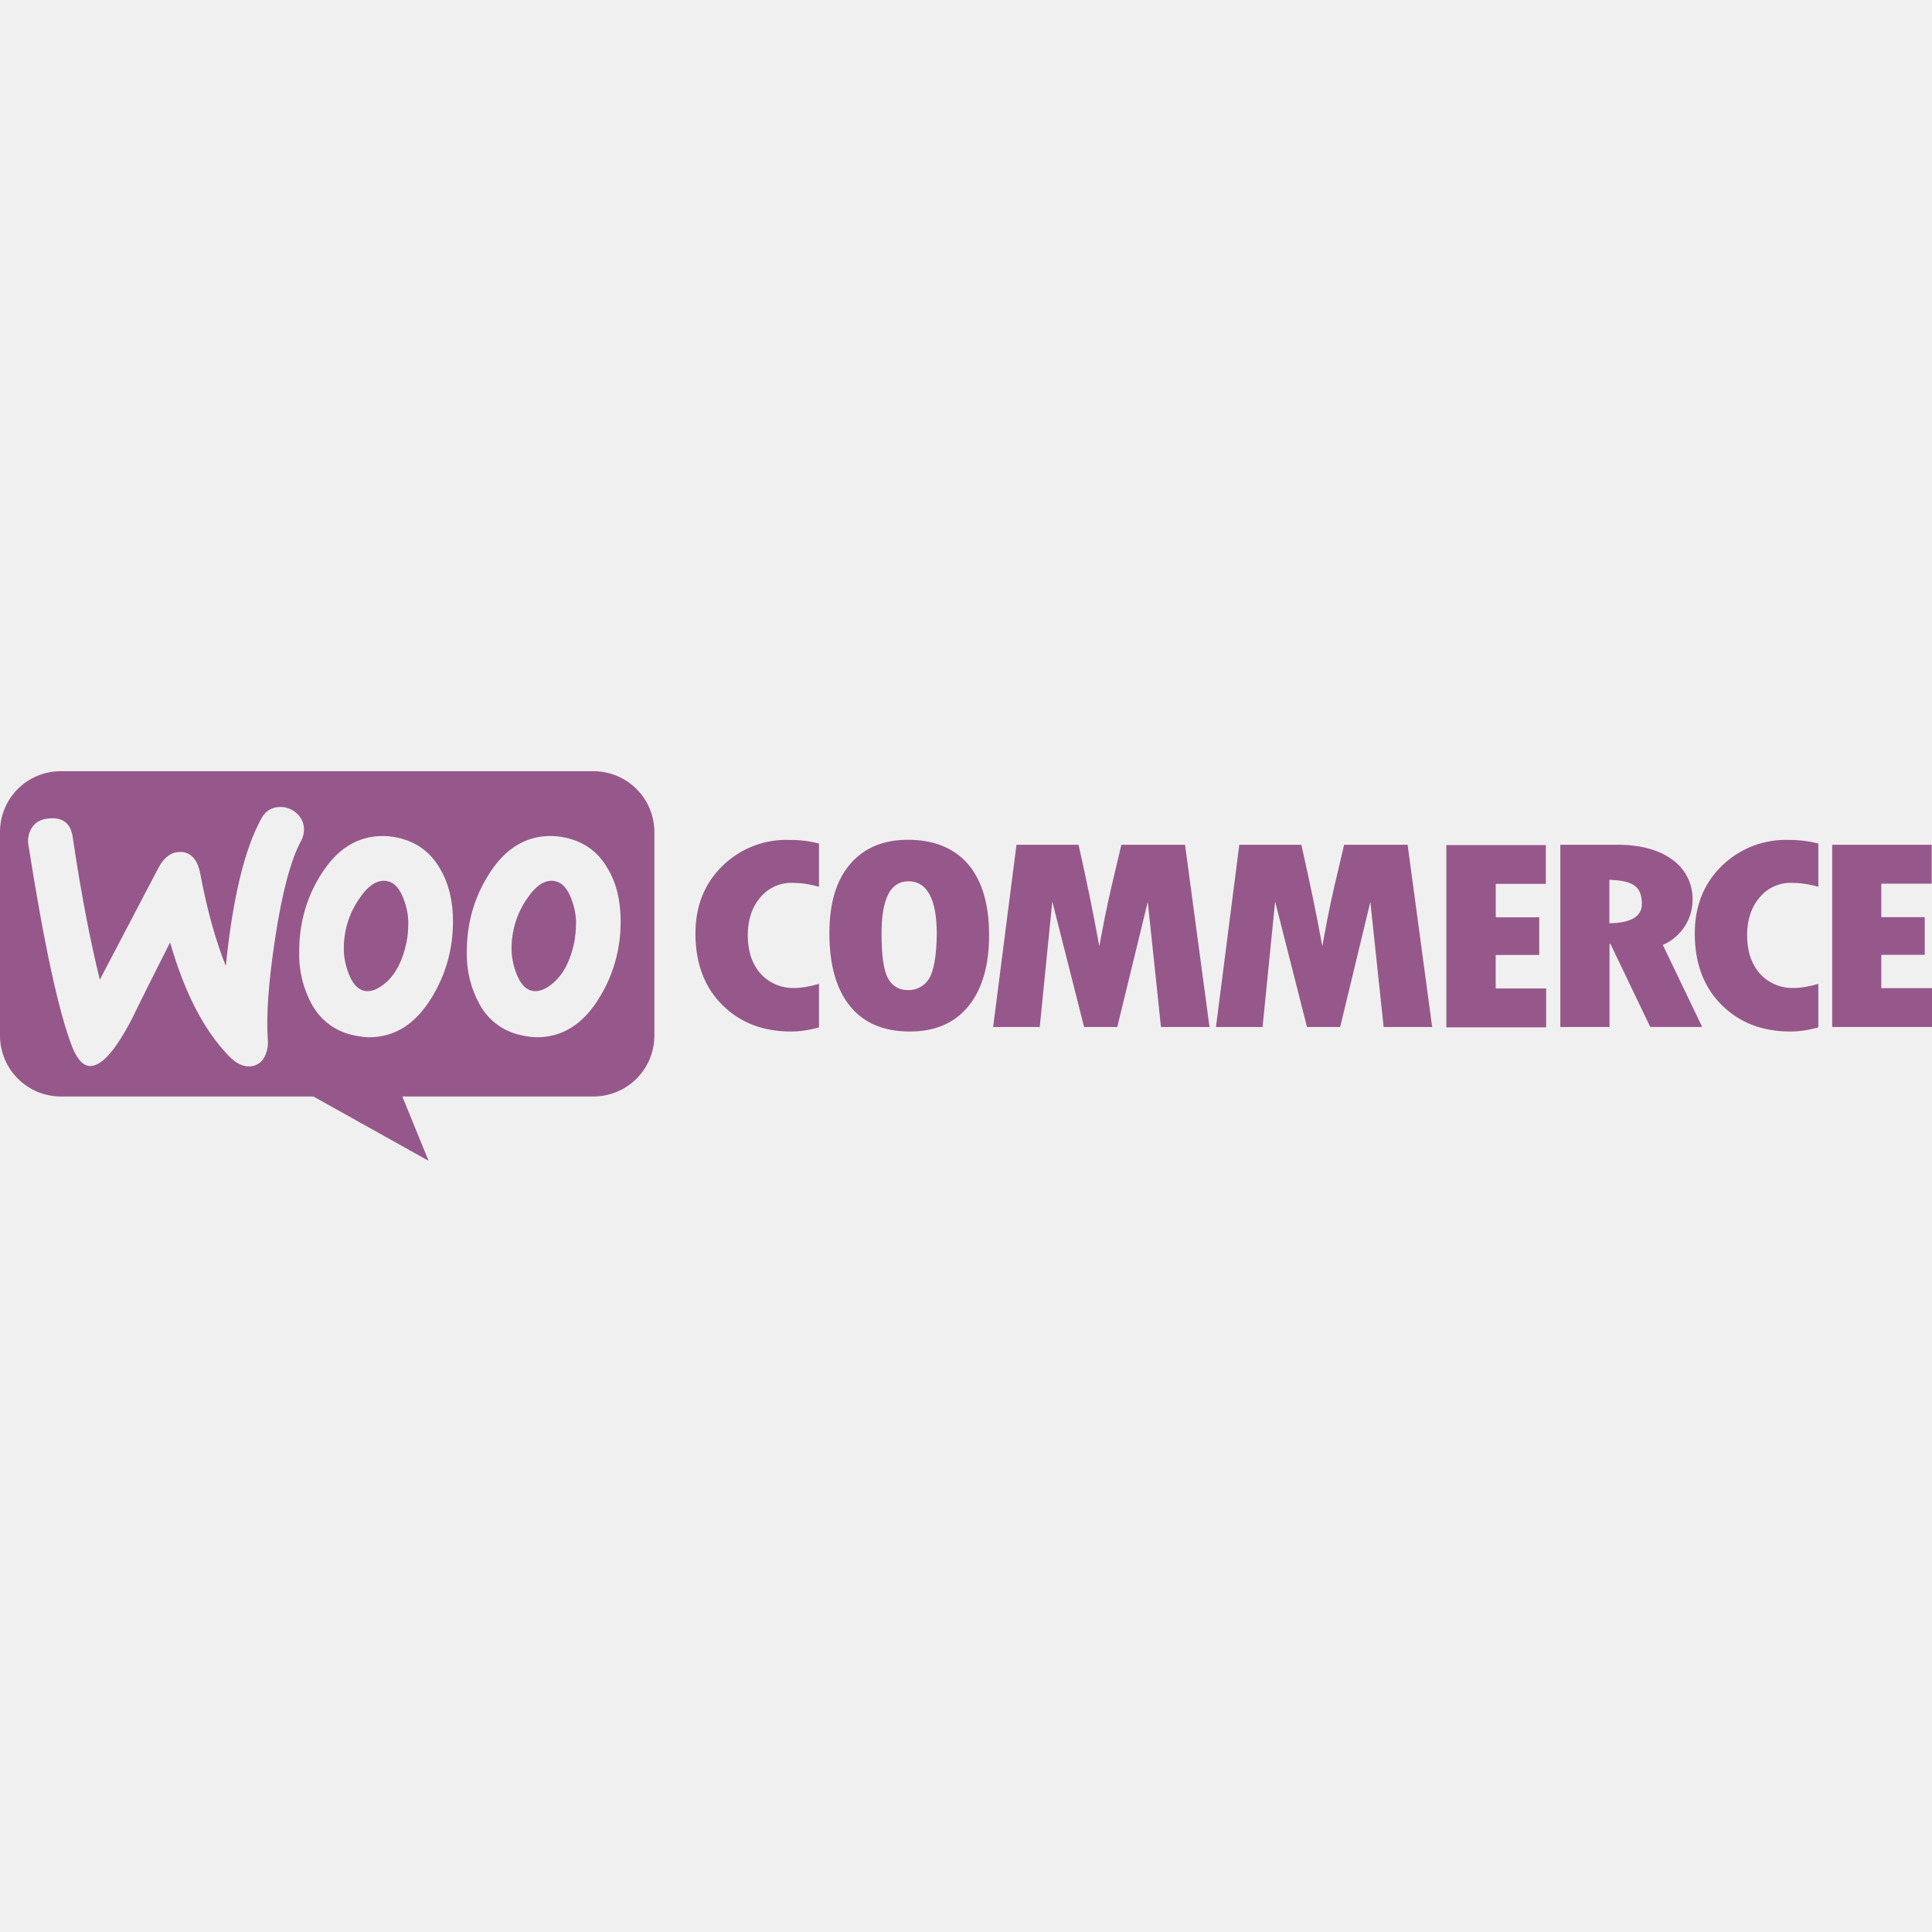
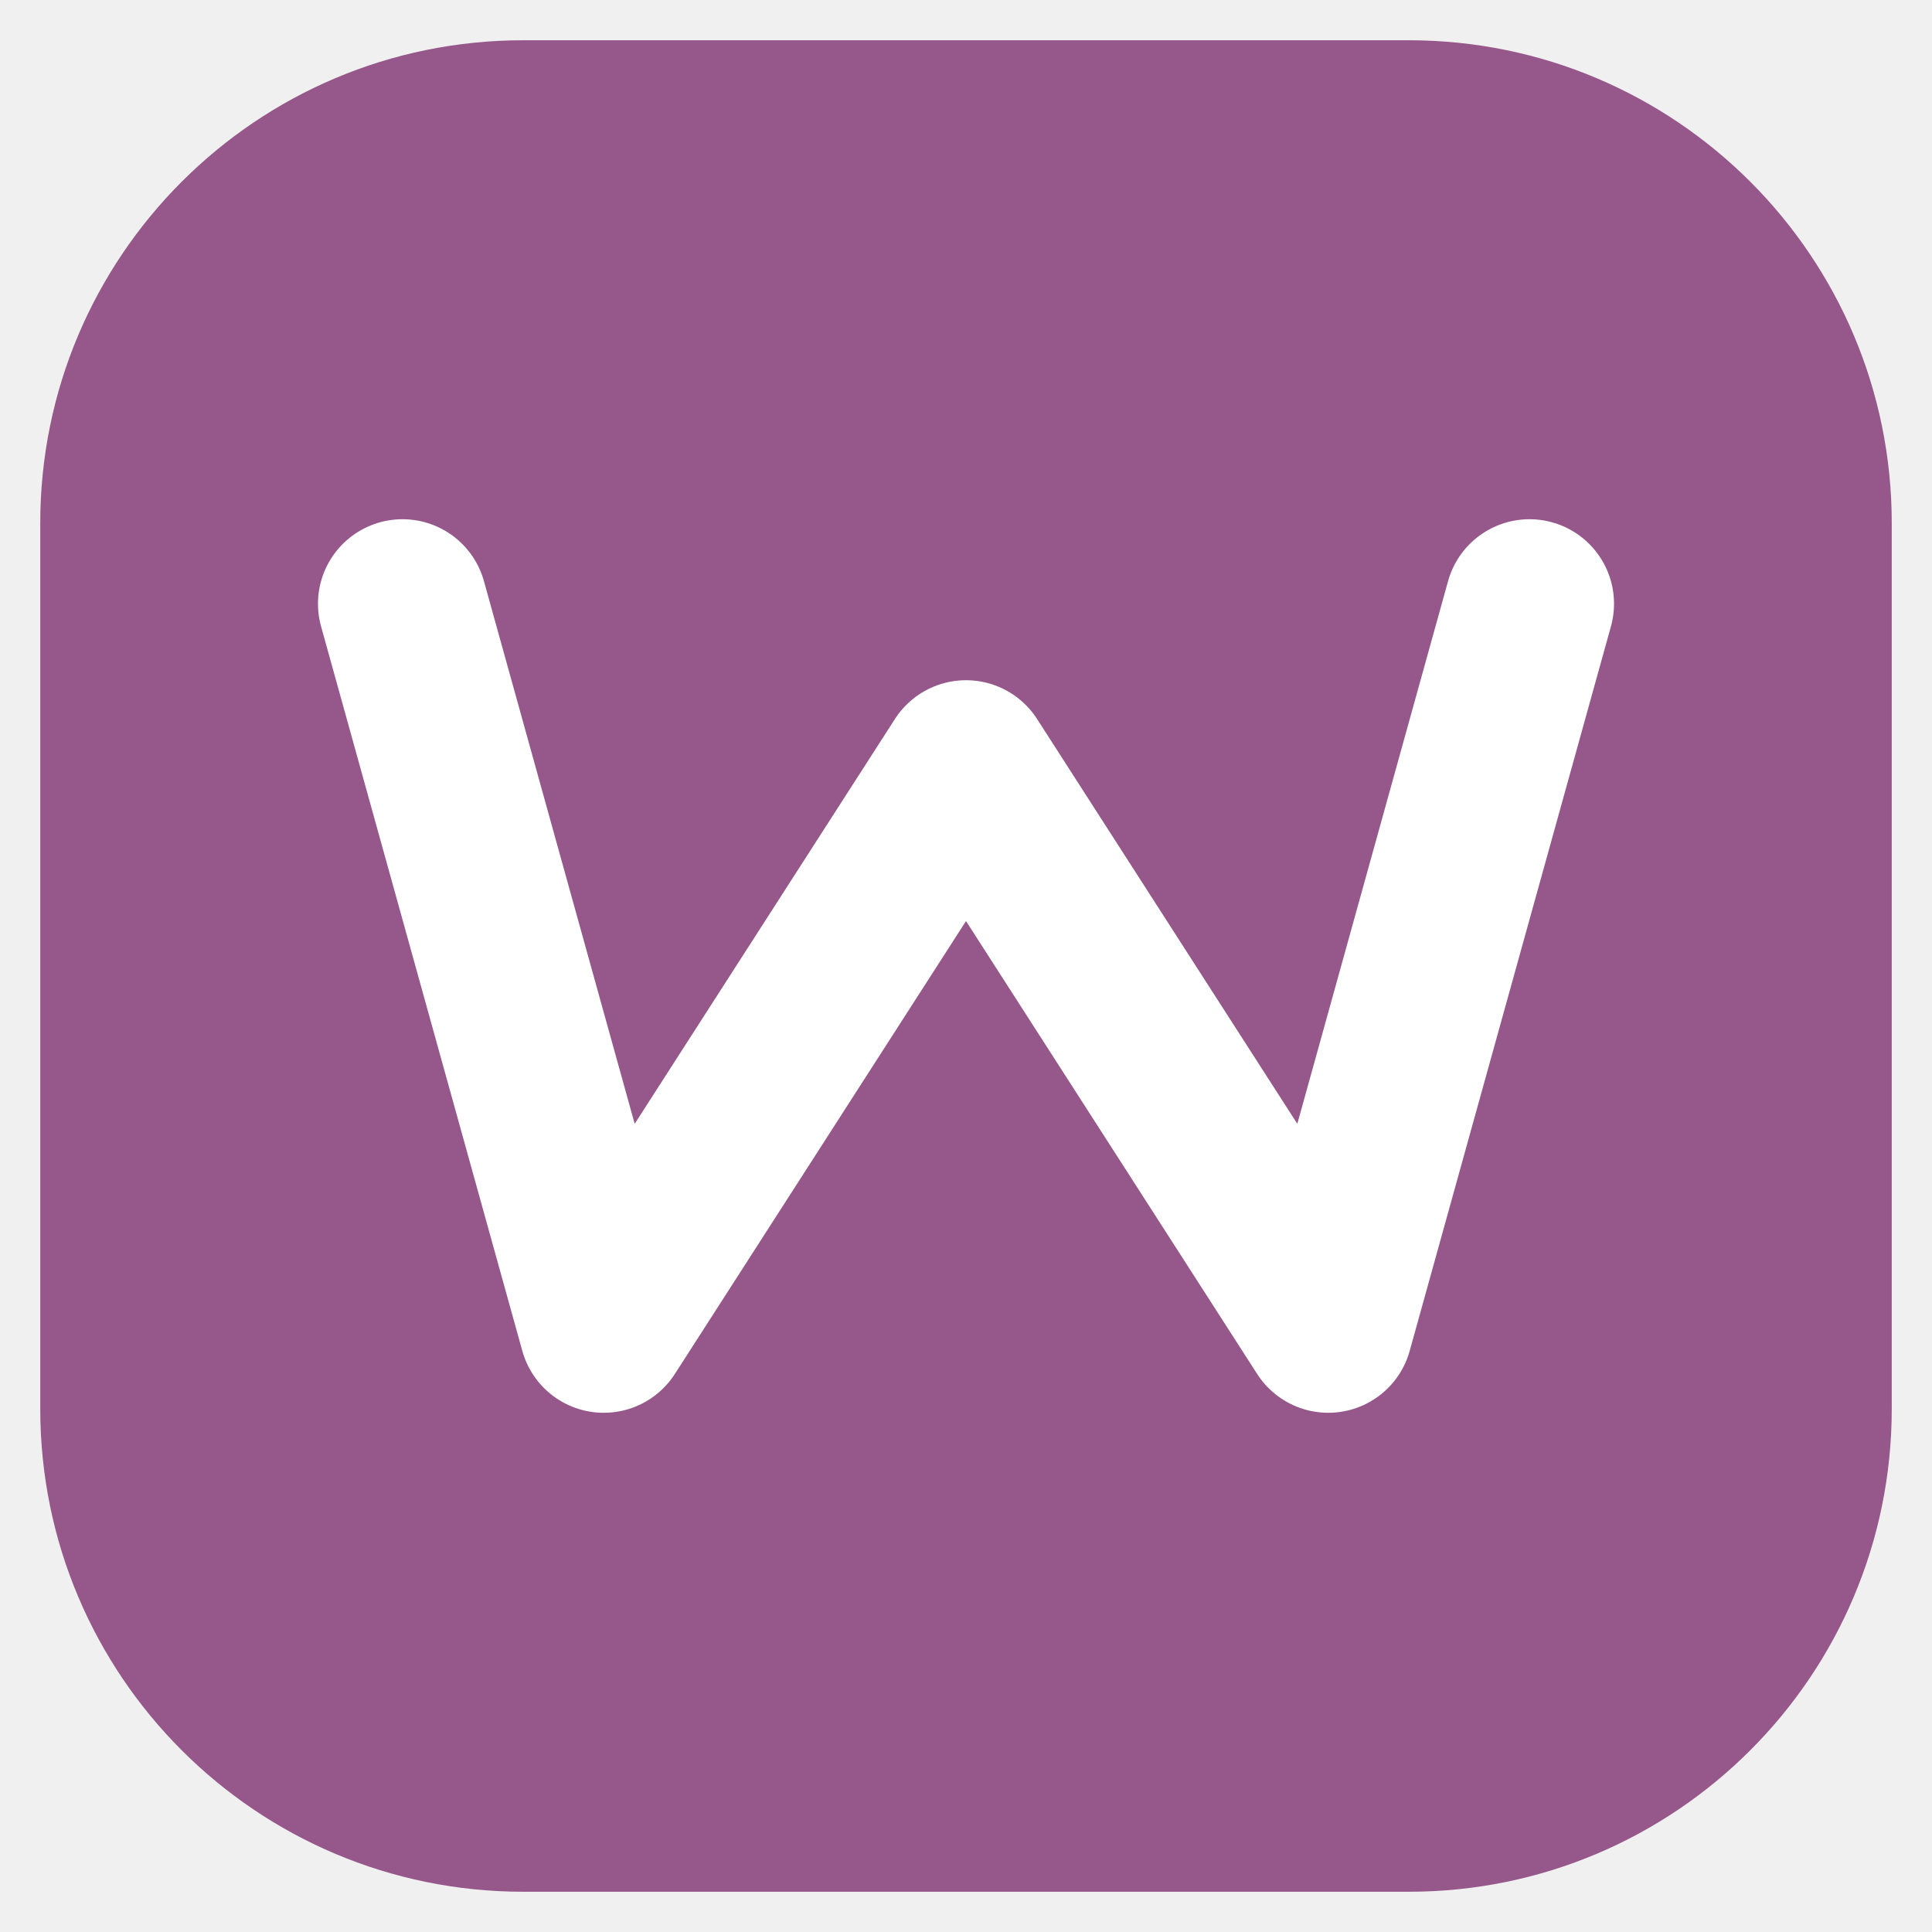
- <svg xmlns="http://www.w3.org/2000/svg" role="img" viewBox="0 0 24 24" fill="#96588A">
-   <path d="M.754 9.58a.754.754 0 00-.754.758v2.525c0 .42.339.758.758.758h3.135l1.431.799-.326-.799h2.373a.757.757 0 00.758-.758v-2.525a.757.757 0 00-.758-.758H.754zm2.709.445h.03c.065.001.124.023.179.067a.26.26 0 01.103.19.29.29 0 01-.033.16c-.13.239-.236.64-.322 1.199-.083.541-.114.965-.094 1.267a.392.392 0 01-.039.219.213.213 0 01-.176.12c-.086.006-.177-.034-.263-.124-.31-.316-.555-.788-.735-1.416-.216.425-.375.744-.478.957-.196.376-.363.568-.502.578-.09.007-.166-.069-.233-.228-.17-.436-.352-1.277-.548-2.524a.297.297 0 01.054-.222c.047-.064.116-.095.21-.102.169-.013.265.065.288.238.103.695.217 1.284.336 1.766l.727-1.387c.066-.126.15-.192.25-.199.146-.01.237.083.273.28.083.441.188.817.315 1.136.086-.844.233-1.453.44-1.828a.255.255 0 01.218-.147zm1.293.36c.056 0 .116.006.18.02.232.05.411.177.53.386.107.18.161.395.161.654 0 .343-.087.654-.26.94-.2.332-.459.5-.781.5a.88.88 0 01-.18-.022.763.763 0 01-.531-.384 1.287 1.287 0 01-.158-.659c0-.342.085-.655.258-.937.202-.333.462-.498.78-.498zm2.084 0c.056 0 .116.006.18.02.236.05.411.177.53.386.107.18.16.395.16.654 0 .343-.086.654-.259.94-.2.332-.459.5-.781.5a.88.88 0 01-.18-.022.763.763 0 01-.531-.384 1.287 1.287 0 01-.16-.659c0-.342.087-.655.26-.937.202-.333.462-.498.78-.498zm4.437.047c-.305 0-.546.102-.718.304-.173.203-.256.49-.256.856 0 .395.086.697.256.906.17.21.418.316.744.316.315 0 .559-.107.728-.316.17-.21.256-.504.256-.883s-.087-.673-.26-.879c-.176-.202-.424-.304-.75-.304zm-1.466.002a1.13 1.13 0 00-.84.326c-.223.22-.332.499-.332.838 0 .362.108.658.328.88.22.223.505.336.861.336.103 0 .22-.016.346-.052v-.54c-.117.034-.216.051-.303.051a.545.545 0 01-.422-.177c-.106-.12-.16-.278-.16-.48 0-.19.053-.348.156-.468a.498.498 0 01.397-.181c.103 0 .212.015.332.049v-.537a1.394 1.394 0 00-.363-.045zm12.414 0a1.135 1.135 0 00-.84.326c-.223.22-.332.499-.332.838 0 .362.108.658.328.88.22.223.506.336.861.336.103 0 .22-.016.346-.052v-.54c-.116.034-.216.051-.303.051a.545.545 0 01-.422-.177c-.106-.12-.16-.278-.16-.48 0-.19.053-.348.156-.468a.498.498 0 01.397-.181c.103 0 .212.015.332.049v-.537a1.394 1.394 0 00-.363-.045zm-9.598.06l-.29 2.264h.579l.156-1.559.395 1.559h.412l.379-1.555.164 1.555h.603l-.304-2.264h-.791l-.12.508c-.03.13-.06.264-.087.4l-.067.352a29.97 29.97 0 00-.258-1.26h-.771zm2.768 0l-.29 2.264h.579l.156-1.559.396 1.559h.412l.375-1.555.165 1.555h.603l-.305-2.264h-.789l-.119.508c-.03.13-.06.264-.086.4l-.066.352c-.063-.352-.15-.771-.26-1.26h-.771zm3.988 0v2.264h.611v-1.031h.012l.494 1.03h.645l-.489-1.019a.61.61 0 00.37-.552.598.598 0 00-.25-.506c-.167-.123-.394-.186-.68-.186h-.713zm3.377 0v2.264H24v-.483h-.63v-.414h.54v-.468h-.54v-.416h.626v-.483H22.76zm-4.793.004v2.264h1.24v-.483h-.627v-.416h.541v-.468h-.54v-.415h.622v-.482h-1.236zm2.025.432c.146.003.25.025.313.072.063.046.091.12.091.227 0 .156-.135.236-.404.24v-.54zm-15.22.011c-.104 0-.205.069-.301.211a1.078 1.078 0 00-.2.639c0 .096.02.2.06.303.049.13.117.198.196.215.083.016.173-.02.27-.106.123-.11.205-.273.252-.492.016-.077.023-.16.023-.246 0-.097-.02-.2-.06-.303-.05-.13-.116-.198-.196-.215a.246.246 0 00-.045-.006zm2.083 0c-.103 0-.204.069-.3.211a1.078 1.078 0 00-.2.639c0 .096.02.2.06.303.049.13.117.198.196.215.083.016.173-.02.27-.106.123-.11.205-.273.252-.492.013-.077.023-.16.023-.246 0-.097-.02-.2-.06-.303-.05-.13-.116-.198-.196-.215a.246.246 0 00-.045-.006zm4.428.006c.233 0 .354.218.354.66-.004.273-.038.46-.098.553a.293.293 0 01-.262.139.266.266 0 01-.242-.139c-.056-.093-.084-.28-.084-.562 0-.436.11-.65.332-.65Z" />
+ <svg xmlns="http://www.w3.org/2000/svg" viewBox="0 0 24 24" fill="none">
+   <rect x="0.5" y="0.5" width="23" height="23" rx="6" fill="#96588A" />
+   <path d="M5 7.5l2.5 9L12 9.5l4.5 7 2.5-9" stroke="#fff" stroke-width="2.1" stroke-linecap="round" stroke-linejoin="round" />
</svg>
